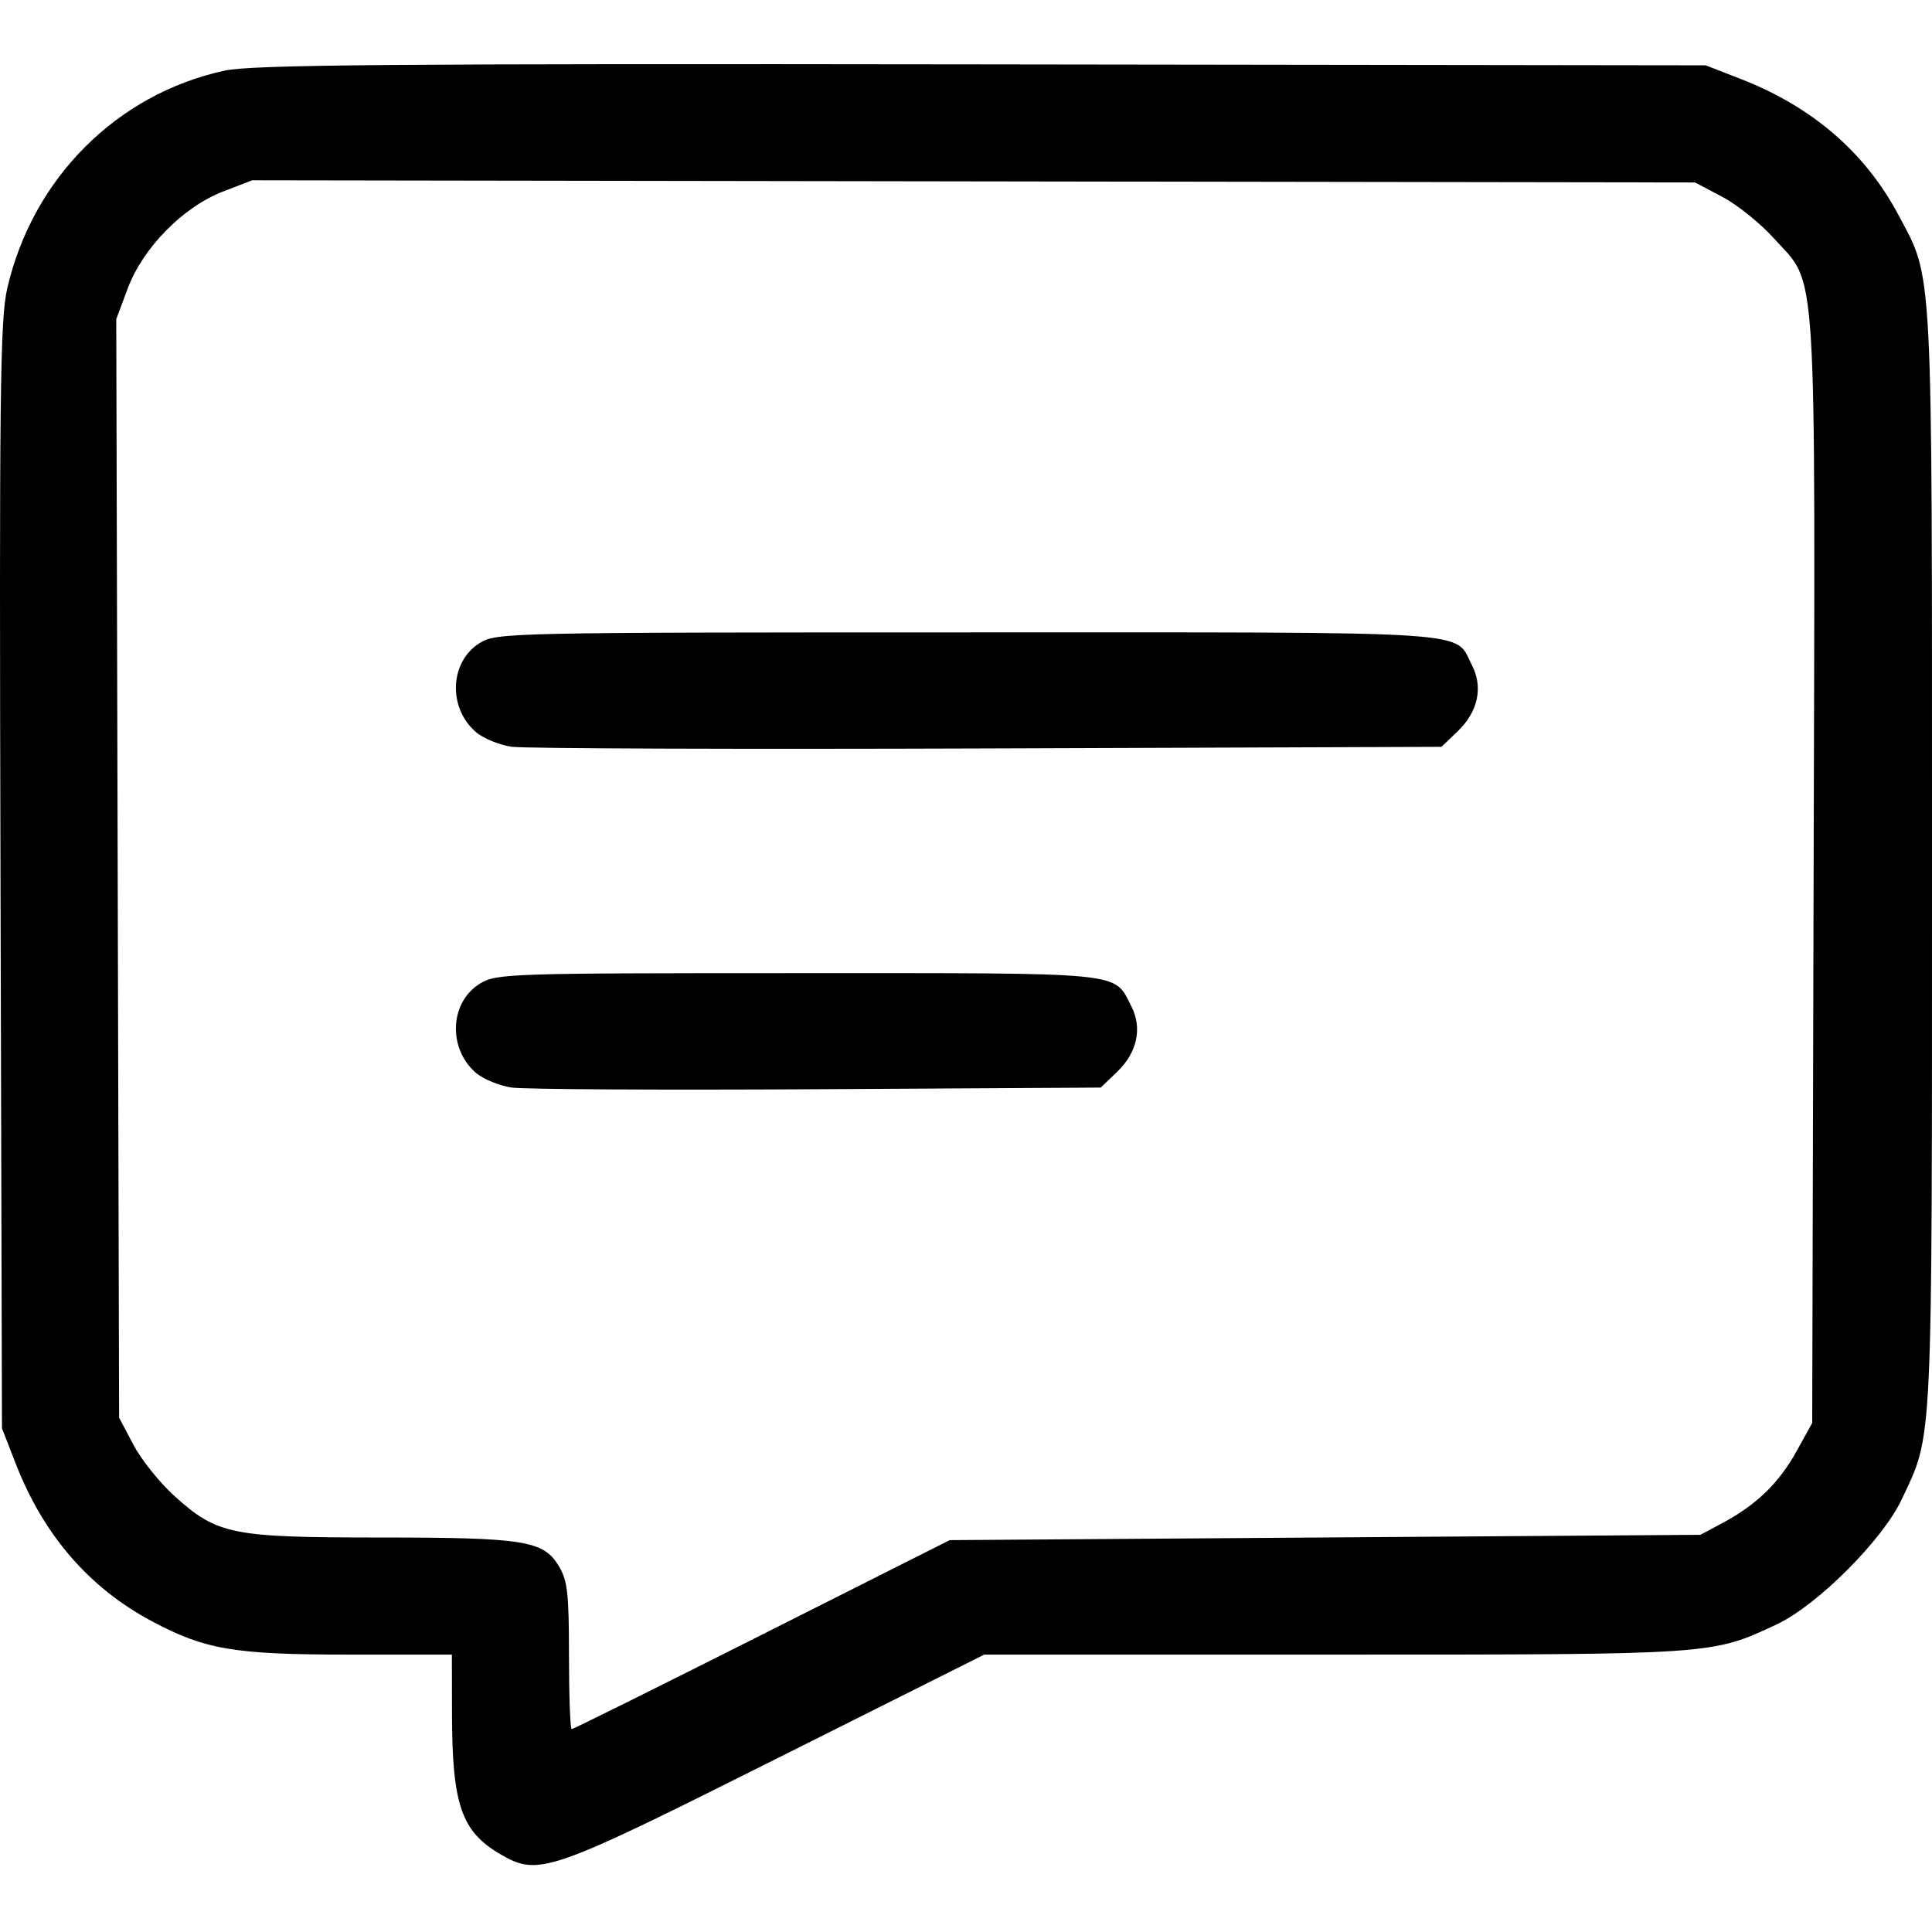
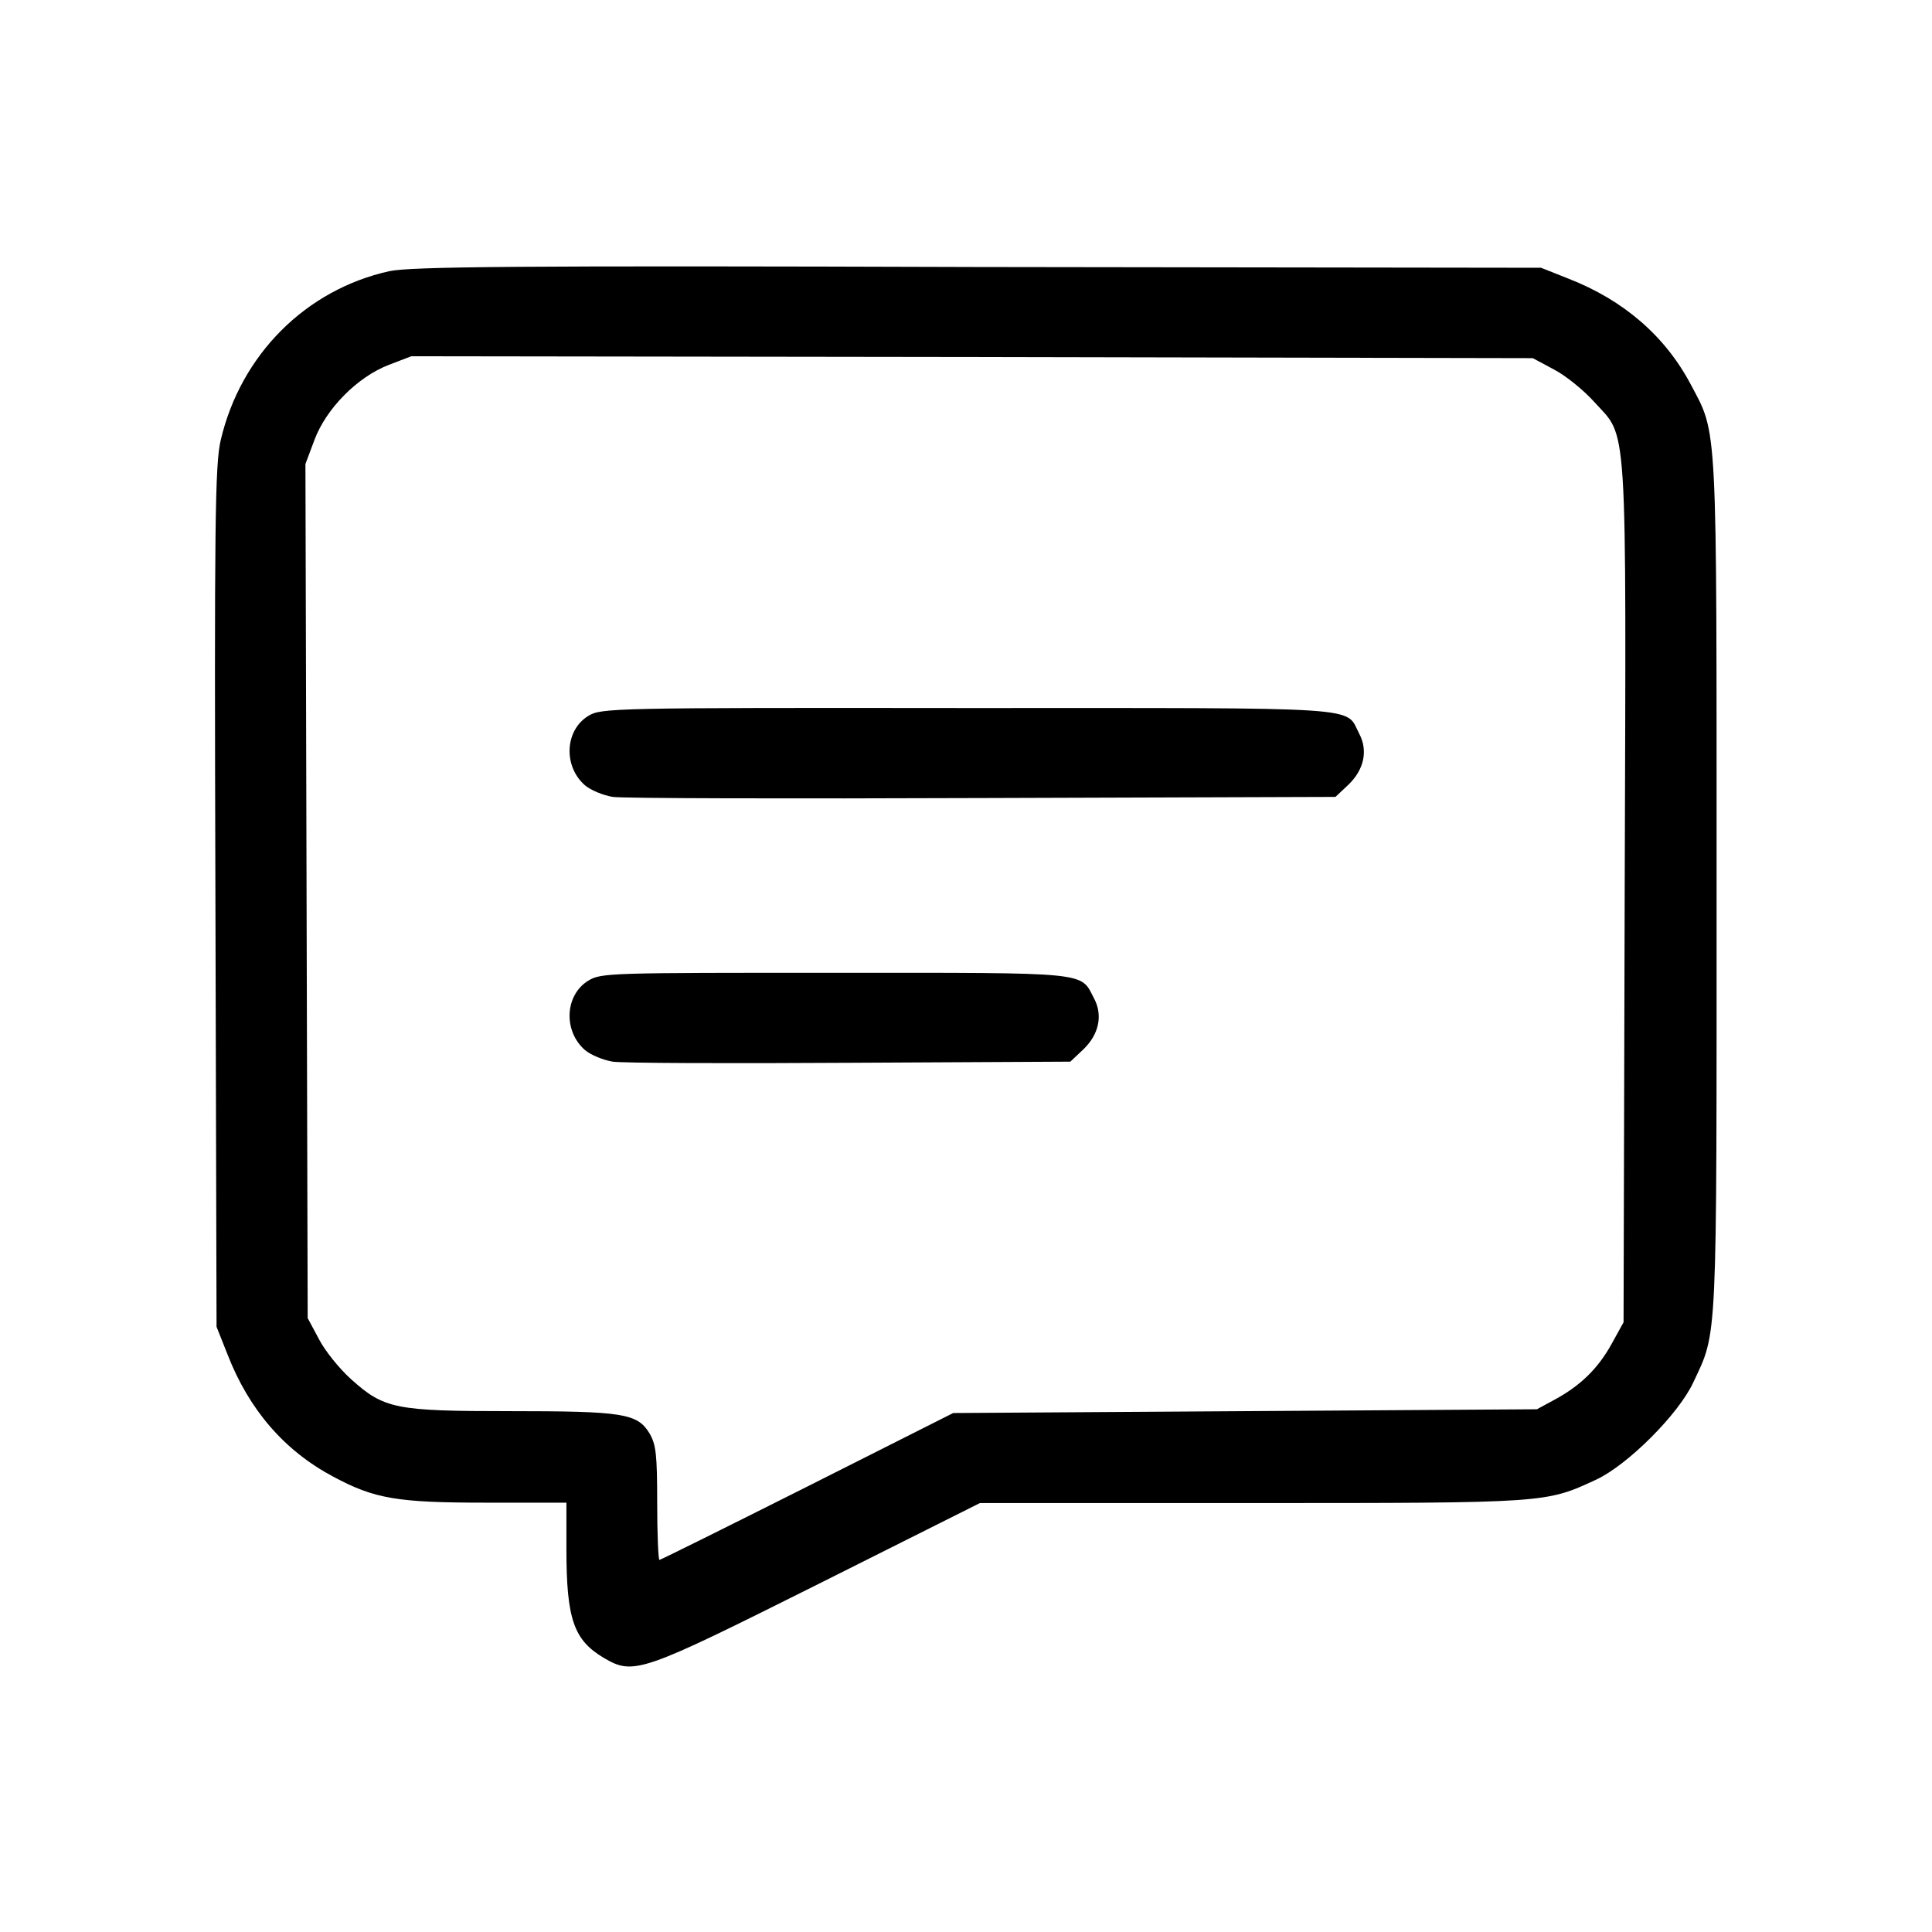
- <svg xmlns="http://www.w3.org/2000/svg" width="512" height="512" viewBox="0 0 512 512" fill="none">
-   <path d="M59.432 18.734C30.898 24.981 8.688 47.234 1.938 76.344C0.013 84.643 -0.209 103.813 0.133 232.164L0.524 378.521L4.193 387.945C11.537 406.811 23.62 420.785 40.256 429.652C54.385 437.182 62.106 438.487 92.533 438.487H119.751L119.784 454.361C119.835 478.209 122.288 485.345 132.486 491.317C142.707 497.302 145.075 496.488 205.46 466.233L260.833 438.487H353.667C454.483 438.487 453.639 438.545 470.838 430.48C481.591 425.437 498.948 408.08 503.991 397.327C512.295 379.619 511.998 385.895 511.998 227.808C511.998 67.621 512.35 74.362 503.088 56.932C494.32 40.434 480.284 28.313 461.456 20.983L452.032 17.315L260.141 17.06C102.308 16.849 66.686 17.147 59.432 18.734V18.734ZM59.129 50.748V50.748L66.84 47.776L258.025 48.067L449.21 48.356L456.418 52.159C460.381 54.25 466.527 59.19 470.074 63.135C481.749 76.12 481.057 65.152 480.63 230.459L480.252 377.11L476.095 384.615C471.453 392.995 465.459 398.812 456.578 403.558L450.621 406.741L351.148 407.446L251.676 408.152L201.948 433.196C174.596 446.97 151.898 458.241 151.506 458.241C151.112 458.241 150.789 449.511 150.786 438.84C150.782 422.115 150.402 418.819 148.038 414.94C143.97 408.269 138.862 407.463 100.601 407.455C61.33 407.445 57.616 406.698 46.31 396.534C42.383 393.002 37.459 386.87 35.368 382.907L31.565 375.7L31.187 230.139L30.809 84.578L33.874 76.388C37.898 65.632 48.541 54.827 59.129 50.748ZM127.212 170.356C119.21 175.236 118.608 187.439 126.049 193.948C127.988 195.644 132.284 197.423 135.597 197.9C138.91 198.378 195.707 198.577 261.813 198.343L382.005 197.918L386.312 193.791C391.688 188.641 393.092 182.125 390.083 176.305C385.267 166.993 394.277 167.583 256.652 167.588C135.122 167.592 131.621 167.667 127.212 170.356V170.356ZM127.212 260.658C119.21 265.537 118.608 277.741 126.049 284.249C127.988 285.945 132.284 287.729 135.597 288.213C138.91 288.695 175.389 288.896 216.663 288.656L291.705 288.22L296.012 284.093C301.387 278.943 302.791 272.427 299.781 266.607C295.056 257.468 299.269 257.884 211.501 257.89C134.8 257.894 131.57 258.001 127.212 260.658" fill="black" />
+ <svg xmlns="http://www.w3.org/2000/svg" version="1.1" id="Layer_1" x="0px" y="0px" viewBox="0 0 513 513" style="enable-background:new 0 0 513 513;" xml:space="preserve">
+   <g>
+     <path d="M103.4,72c-22.2,4.9-39.5,22.2-44.8,44.9c-1.5,6.5-1.7,21.4-1.4,121.4l0.3,114l2.9,7.3c5.7,14.7,15.1,25.6,28.1,32.5   c11,5.9,17,6.9,40.7,6.9h21.2l0,12.4c0,18.6,2,24.1,9.9,28.8c8,4.7,9.8,4,56.8-19.5l43.1-21.6h72.3c78.5,0,77.9,0,91.3-6.2   c8.4-3.9,21.9-17.4,25.8-25.8c6.5-13.8,6.2-8.9,6.2-132c0-124.8,0.3-119.5-6.9-133.1c-6.8-12.8-17.8-22.3-32.4-28l-7.3-2.9   l-149.5-0.2C136.8,70.5,109.1,70.8,103.4,72L103.4,72z M103.2,96.9L103.2,96.9l6-2.3l148.9,0.2L407,95.1l5.6,3   c3.1,1.6,7.9,5.5,10.6,8.5c9.1,10.1,8.6,1.6,8.2,130.3l-0.3,114.2l-3.2,5.8c-3.6,6.5-8.3,11.1-15.2,14.8l-4.6,2.5l-77.5,0.5   l-77.5,0.5l-38.7,19.5c-21.3,10.7-39,19.5-39.3,19.5c-0.3,0-0.6-6.8-0.6-15.1c0-13-0.3-15.6-2.1-18.6c-3.2-5.2-7.1-5.8-36.9-5.8   c-30.6,0-33.5-0.6-42.3-8.5c-3.1-2.8-6.9-7.5-8.5-10.6l-3-5.6l-0.3-113.4l-0.3-113.4l2.4-6.4C86.6,108.5,94.9,100.1,103.2,96.9z    M156.2,190.1c-6.2,3.8-6.7,13.3-0.9,18.4c1.5,1.3,4.9,2.7,7.4,3.1c2.6,0.4,46.8,0.5,98.3,0.3l93.6-0.3l3.4-3.2   c4.2-4,5.3-9.1,2.9-13.6c-3.8-7.3,3.3-6.8-103.9-6.8C162.4,187.9,159.6,188,156.2,190.1L156.2,190.1z M156.2,260.4   c-6.2,3.8-6.7,13.3-0.9,18.4c1.5,1.3,4.9,2.7,7.4,3.1c2.6,0.4,31,0.5,63.1,0.3l58.4-0.3l3.4-3.2c4.2-4,5.3-9.1,2.9-13.6   c-3.7-7.1-0.4-6.8-68.8-6.8C162.1,258.3,159.6,258.3,156.2,260.4" />
+   </g>
</svg>
